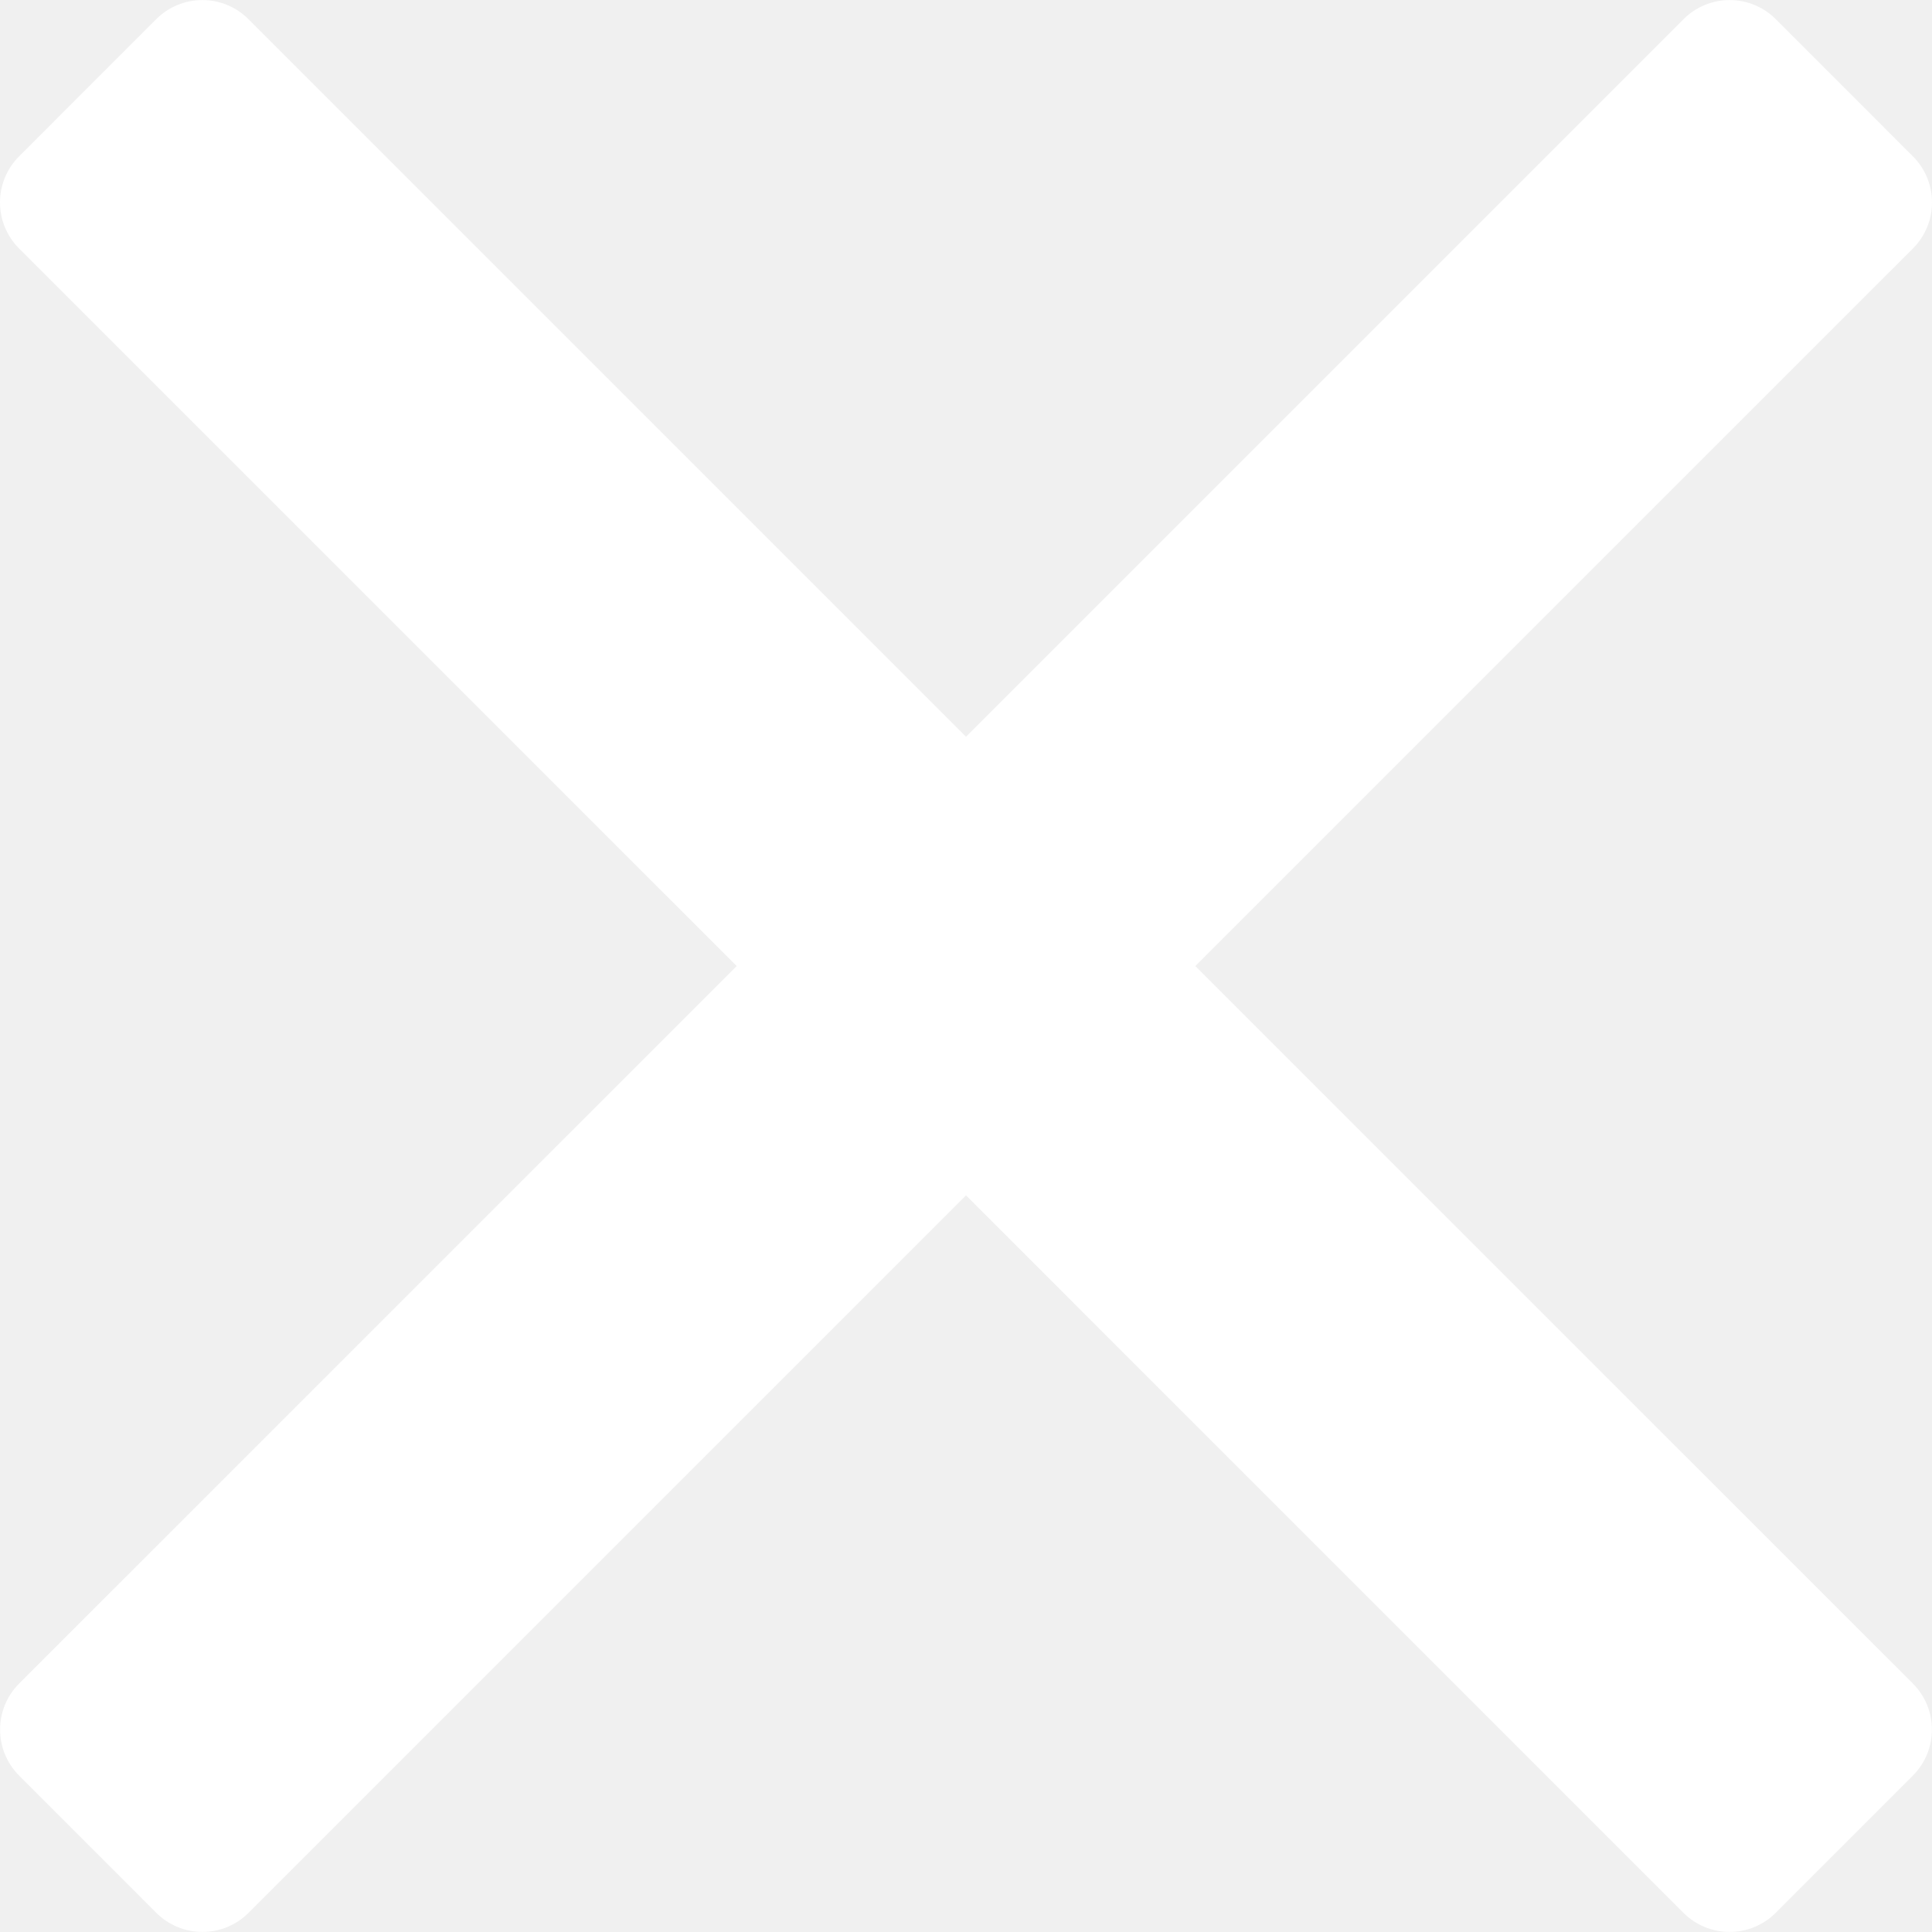
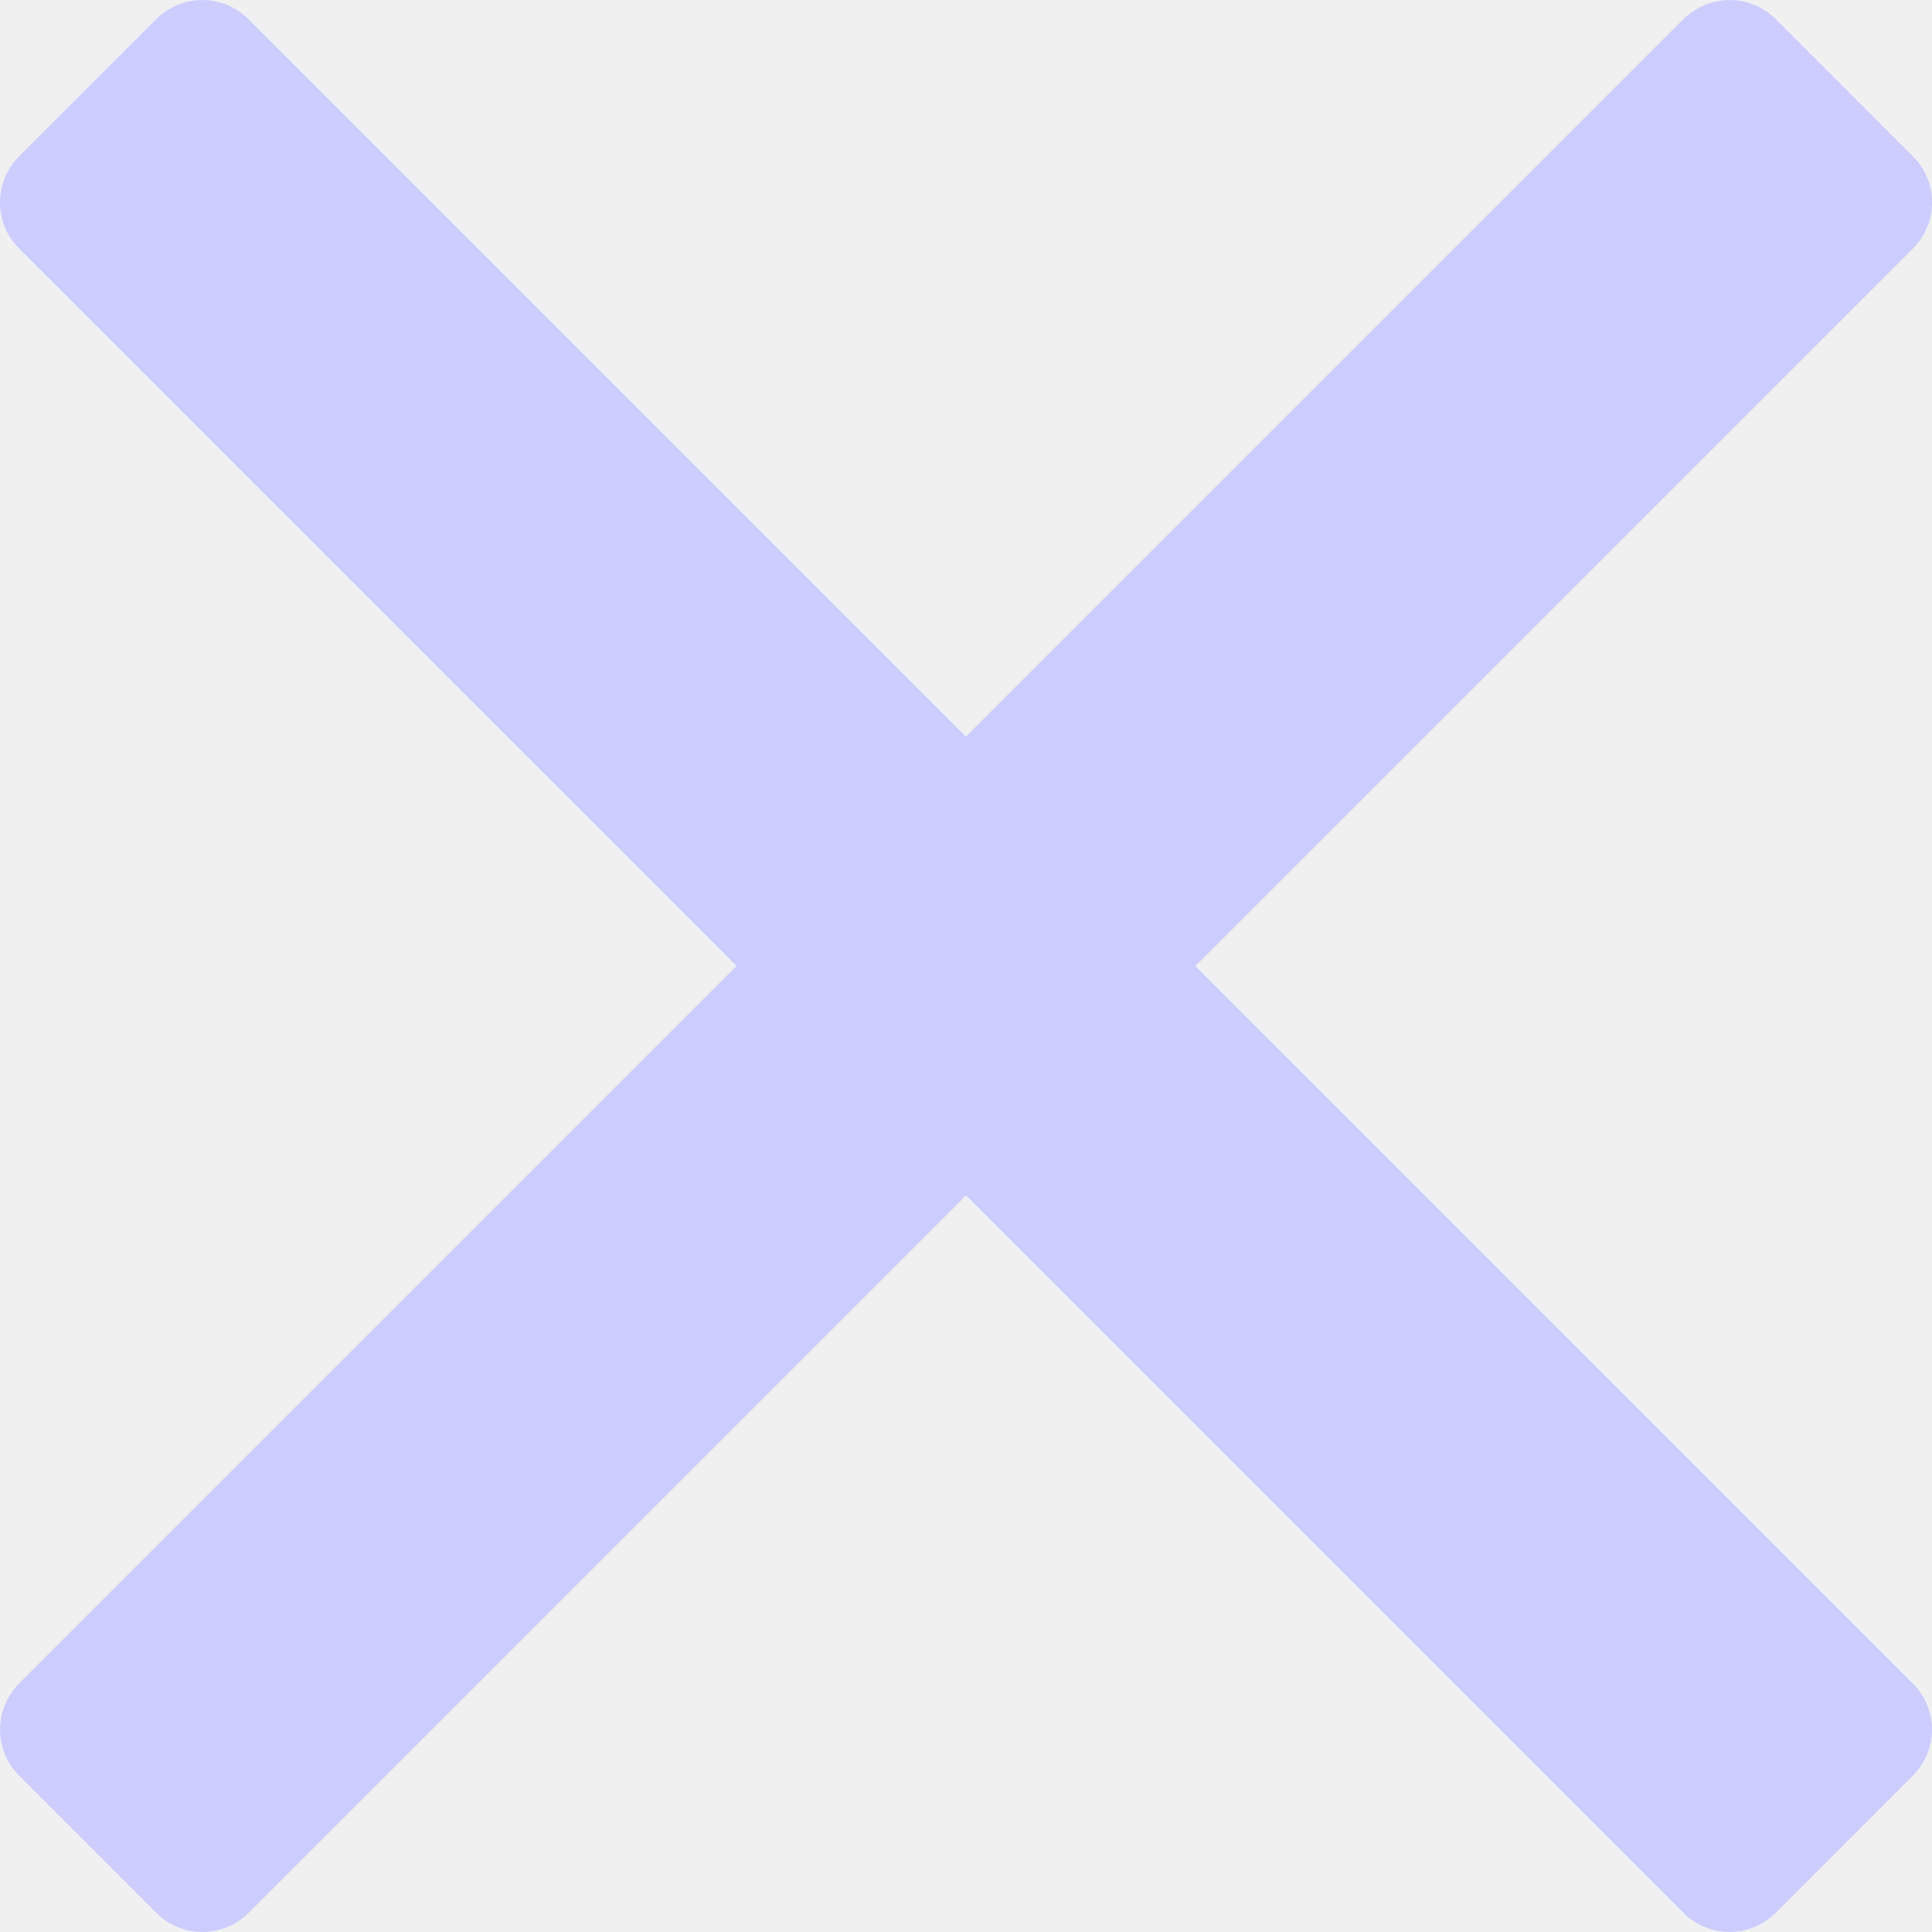
- <svg xmlns="http://www.w3.org/2000/svg" fill="#ffffff" height="800px" width="800px" version="1.1" id="Capa_1" viewBox="0 0 460.775 460.775" xml:space="preserve">
-   <path d="M285.08,230.397L456.218,59.27c6.076-6.077,6.076-15.911,0-21.986L423.511,4.565c-2.913-2.911-6.866-4.55-10.992-4.55  c-4.127,0-8.08,1.639-10.993,4.55l-171.138,171.14L59.25,4.565c-2.913-2.911-6.866-4.55-10.993-4.55  c-4.126,0-8.08,1.639-10.992,4.55L4.558,37.284c-6.077,6.075-6.077,15.909,0,21.986l171.138,171.128L4.575,401.505  c-6.074,6.077-6.074,15.911,0,21.986l32.709,32.719c2.911,2.911,6.865,4.55,10.992,4.55c4.127,0,8.08-1.639,10.994-4.55  l171.117-171.12l171.118,171.12c2.913,2.911,6.866,4.55,10.993,4.55c4.128,0,8.081-1.639,10.992-4.55l32.709-32.719  c6.074-6.075,6.074-15.909,0-21.986L285.08,230.397z" />
+ <svg xmlns="http://www.w3.org/2000/svg" fill="rgb(204, 204, 255)" height="800px" width="800px" version="1.1" id="Capa_1" viewBox="0 0 460.775 460.775" xml:space="preserve">
+   <path d="M285.08,230.397L456.218,59.27c6.076-6.077,6.076-15.911,0-21.986L423.511,4.565c-2.913-2.911-6.866-4.55-10.992-4.55         c-4.127,0-8.08,1.639-10.993,4.55l-171.138,171.14L59.25,4.565c-2.913-2.911-6.866-4.55-10.993-4.55         c-4.126,0-8.08,1.639-10.992,4.55L4.558,37.284c-6.077,6.075-6.077,15.909,0,21.986l171.138,171.128L4.575,401.505         c-6.074,6.077-6.074,15.911,0,21.986l32.709,32.719c2.911,2.911,6.865,4.55,10.992,4.55c4.127,0,8.08-1.639,10.994-4.55         l171.117-171.12l171.118,171.12c2.913,2.911,6.866,4.55,10.993,4.55c4.128,0,8.081-1.639,10.992-4.55l32.709-32.719         c6.074-6.075,6.074-15.909,0-21.986L285.08,230.397z" />
</svg>
